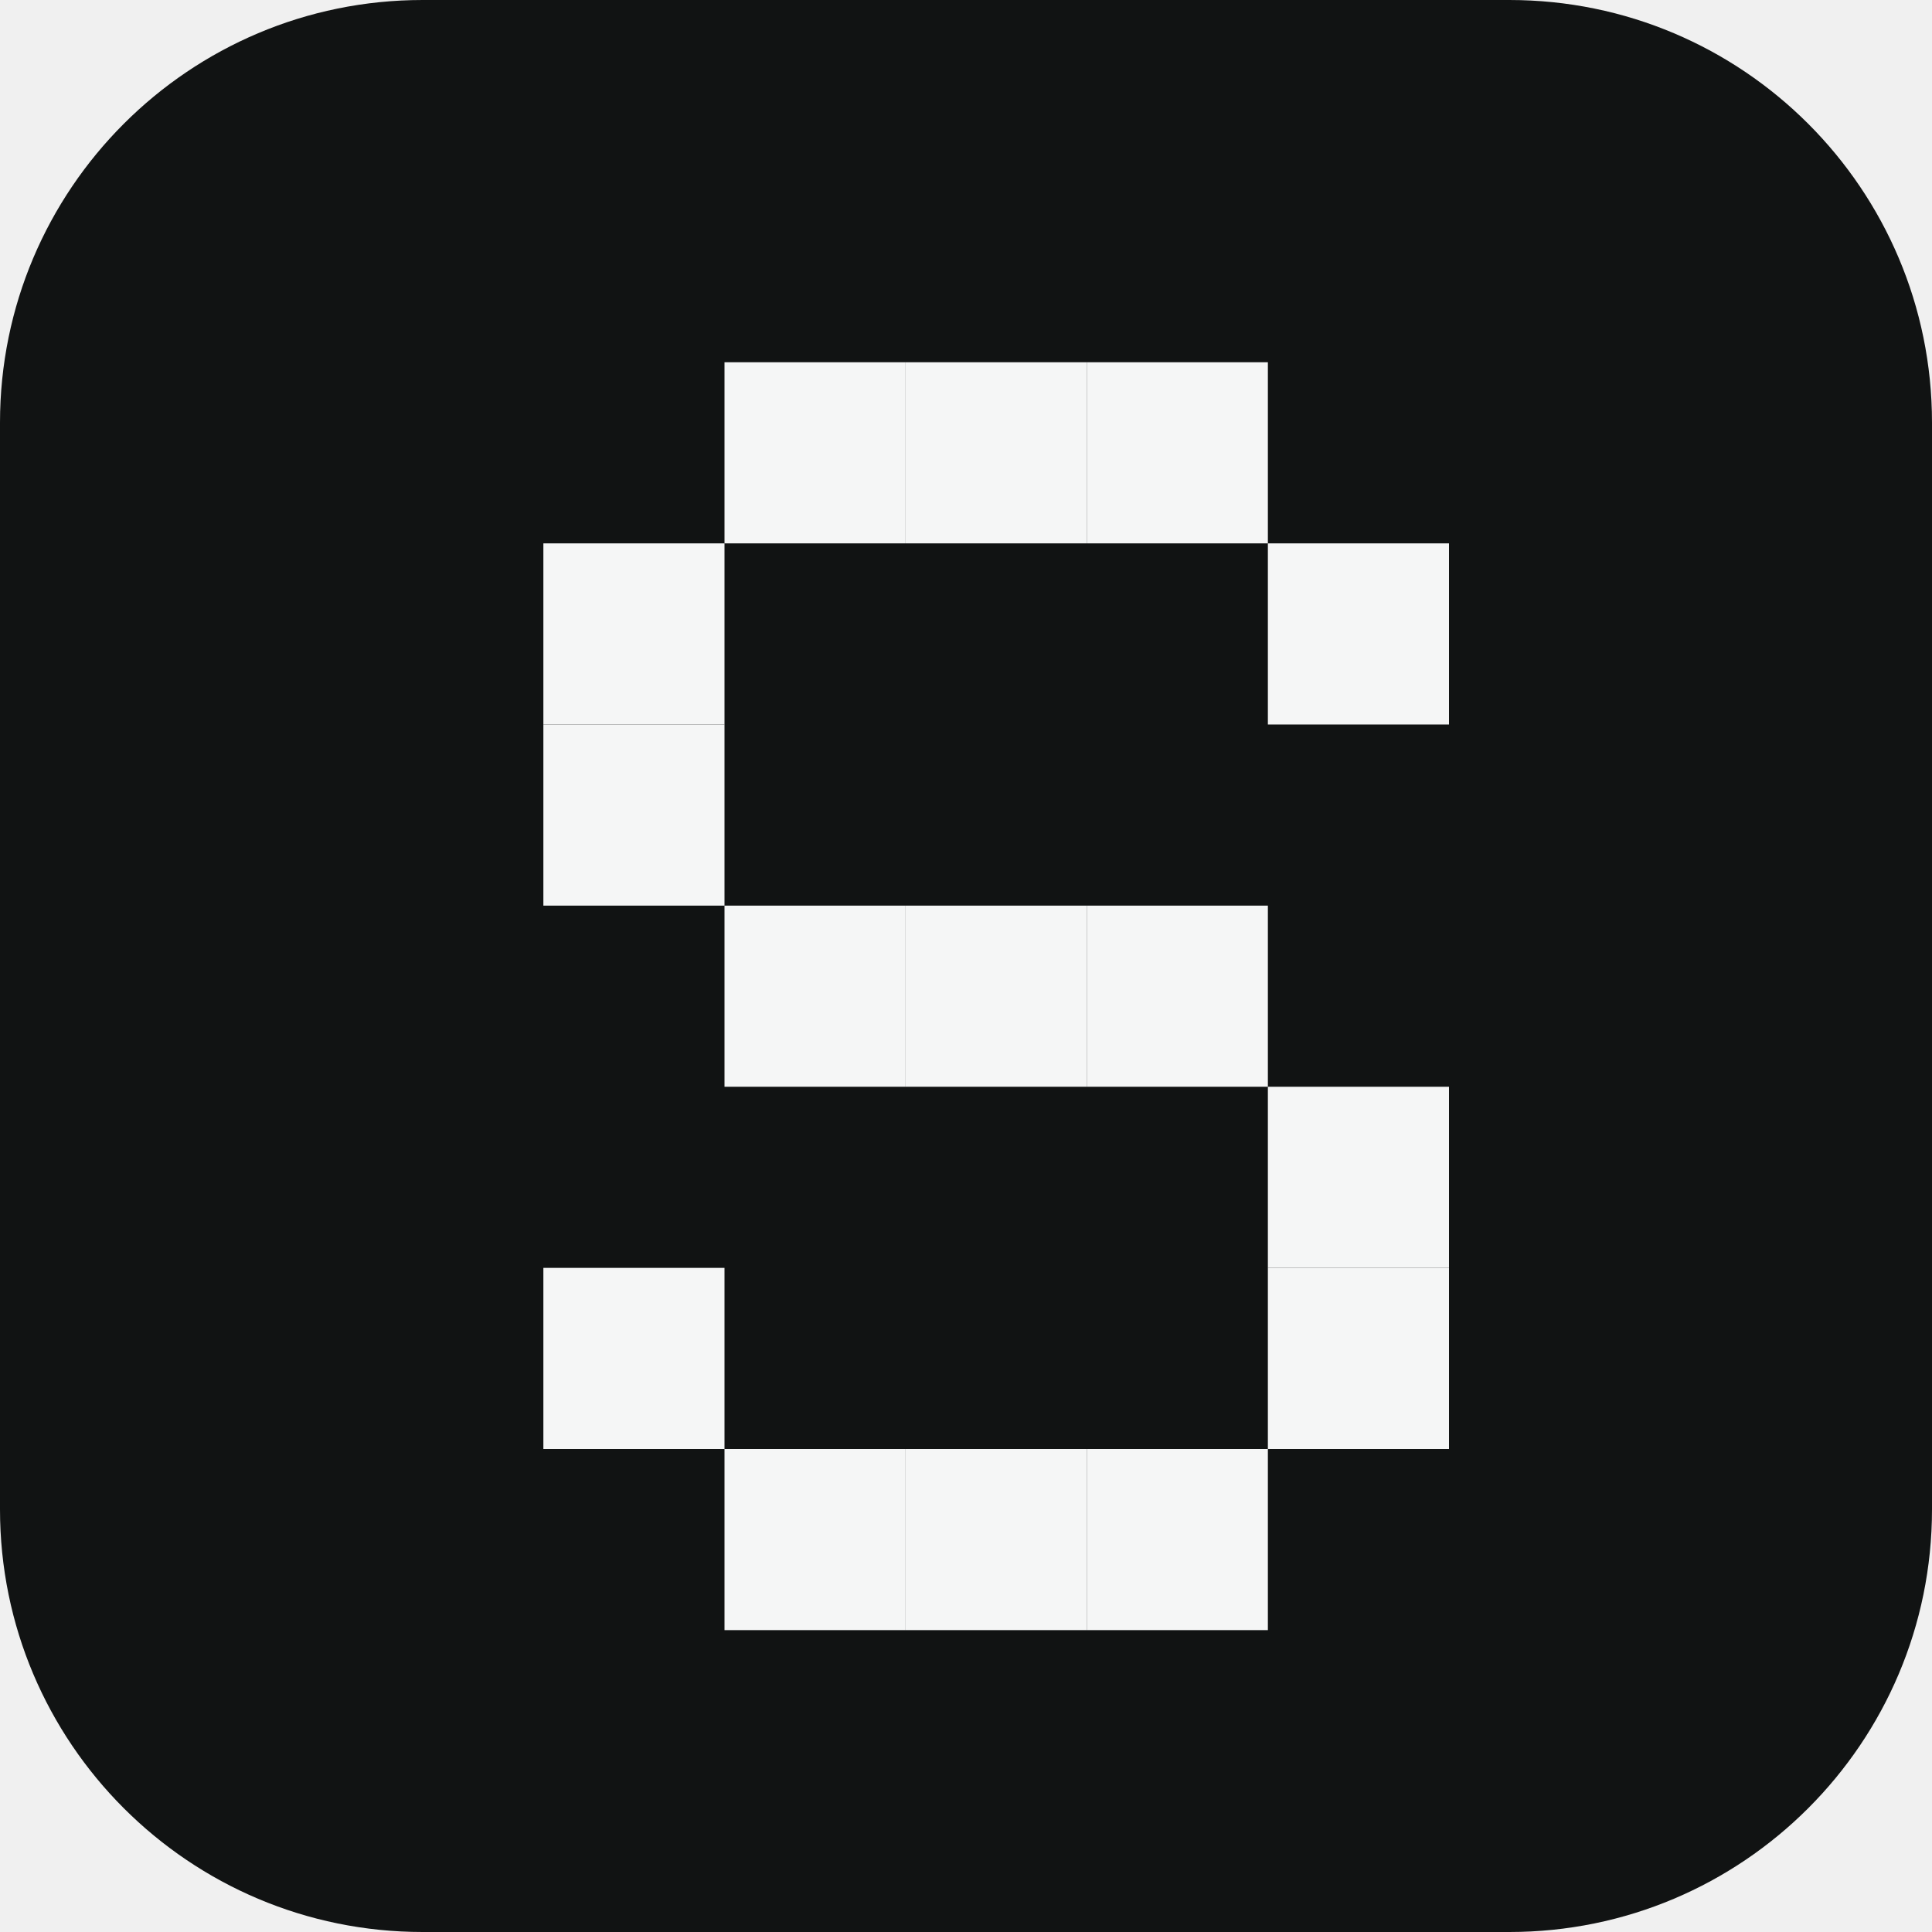
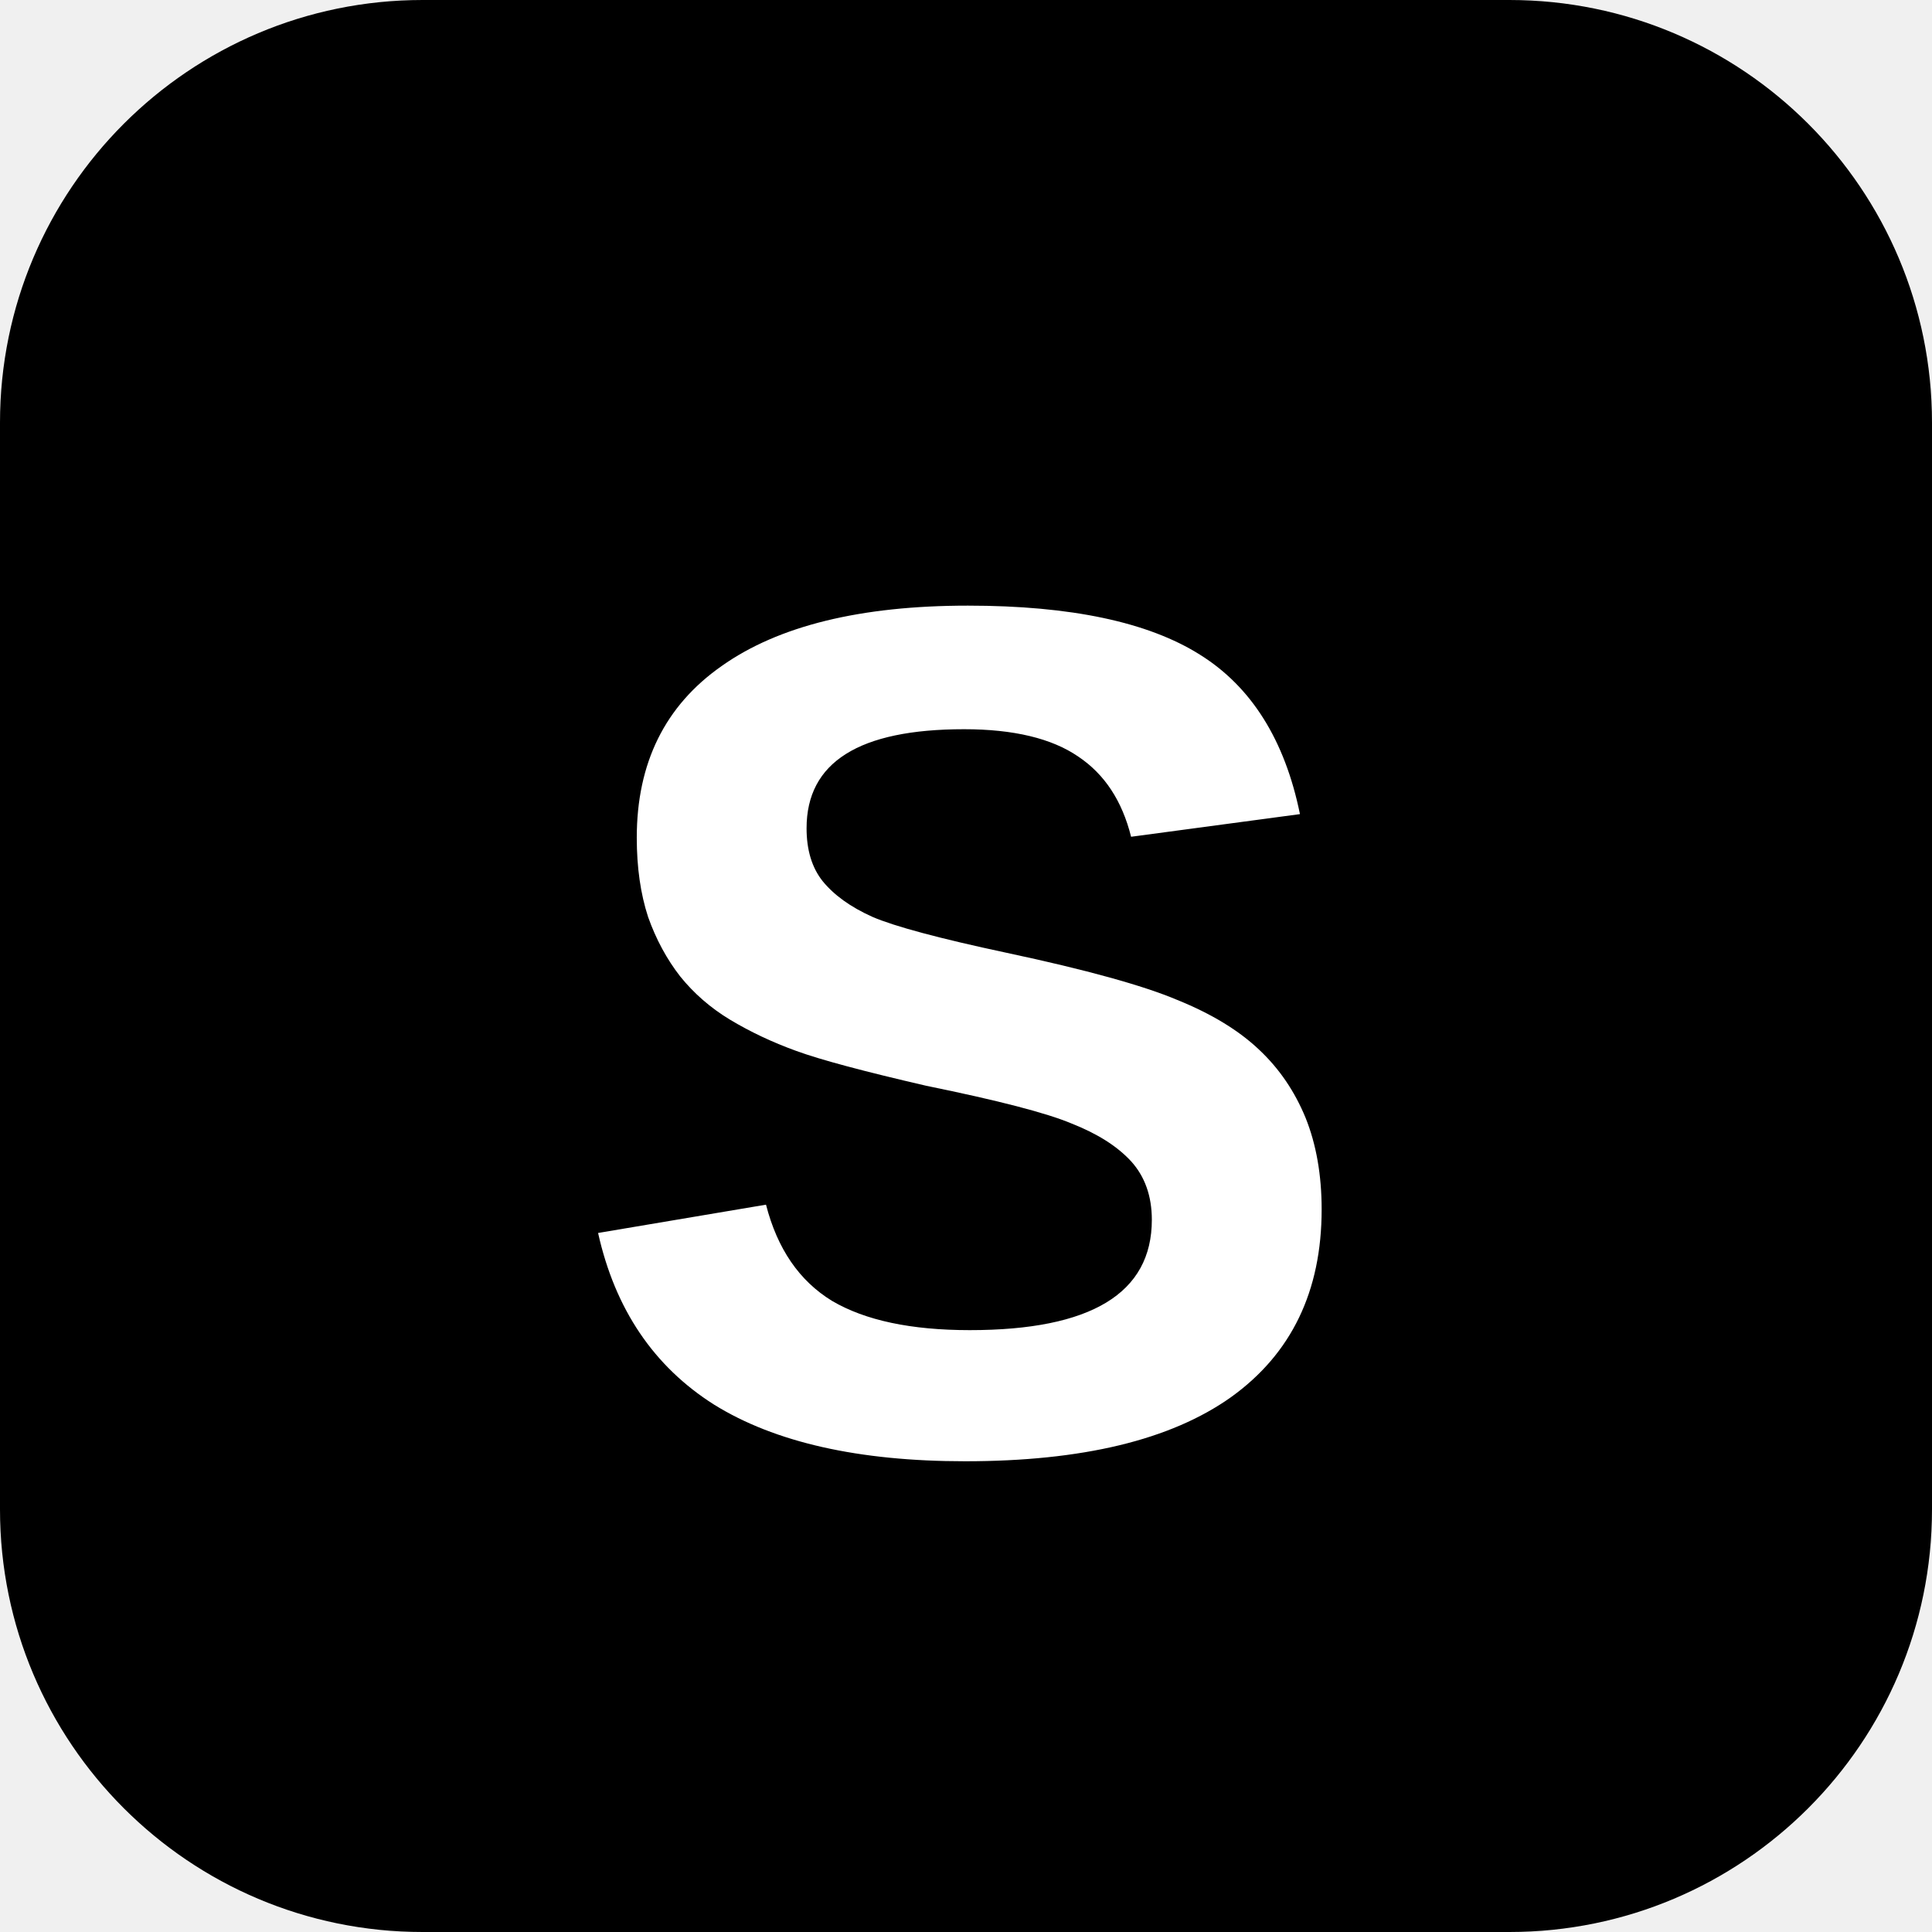
<svg xmlns="http://www.w3.org/2000/svg" viewBox="0 0 32 32" width="32" height="32" role="img" aria-label="Salar Sari Navaii">
-   <rect width="32" height="32" rx="7" fill="#111313" />
-   <rect x="12" y="6" width="3" height="3" fill="#f5f6f6" />
-   <rect x="15" y="6" width="3" height="3" fill="#f5f6f6" />
-   <rect x="18" y="6" width="3" height="3" fill="#f5f6f6" />
-   <rect x="9" y="9" width="3" height="3" fill="#f5f6f6" />
-   <rect x="21" y="9" width="3" height="3" fill="#f5f6f6" />
-   <rect x="9" y="12" width="3" height="3" fill="#f5f6f6" />
-   <rect x="12" y="15" width="3" height="3" fill="#f5f6f6" />
-   <rect x="15" y="15" width="3" height="3" fill="#f5f6f6" />
-   <rect x="18" y="15" width="3" height="3" fill="#f5f6f6" />
-   <rect x="21" y="18" width="3" height="3" fill="#f5f6f6" />
-   <rect x="9" y="21" width="3" height="3" fill="#f5f6f6" />
-   <rect x="21" y="21" width="3" height="3" fill="#f5f6f6" />
-   <rect x="12" y="24" width="3" height="3" fill="#f5f6f6" />
-   <rect x="15" y="24" width="3" height="3" fill="#f5f6f6" />
-   <rect x="18" y="24" width="3" height="3" fill="#f5f6f6" />
+   <rect width="32" height="32" rx="7" fill="#000000" />
+   <text x="16" y="24" text-anchor="middle" font-family="Arial, Helvetica, sans-serif" font-size="20" font-weight="700" fill="#ffffff">S</text>
</svg>
